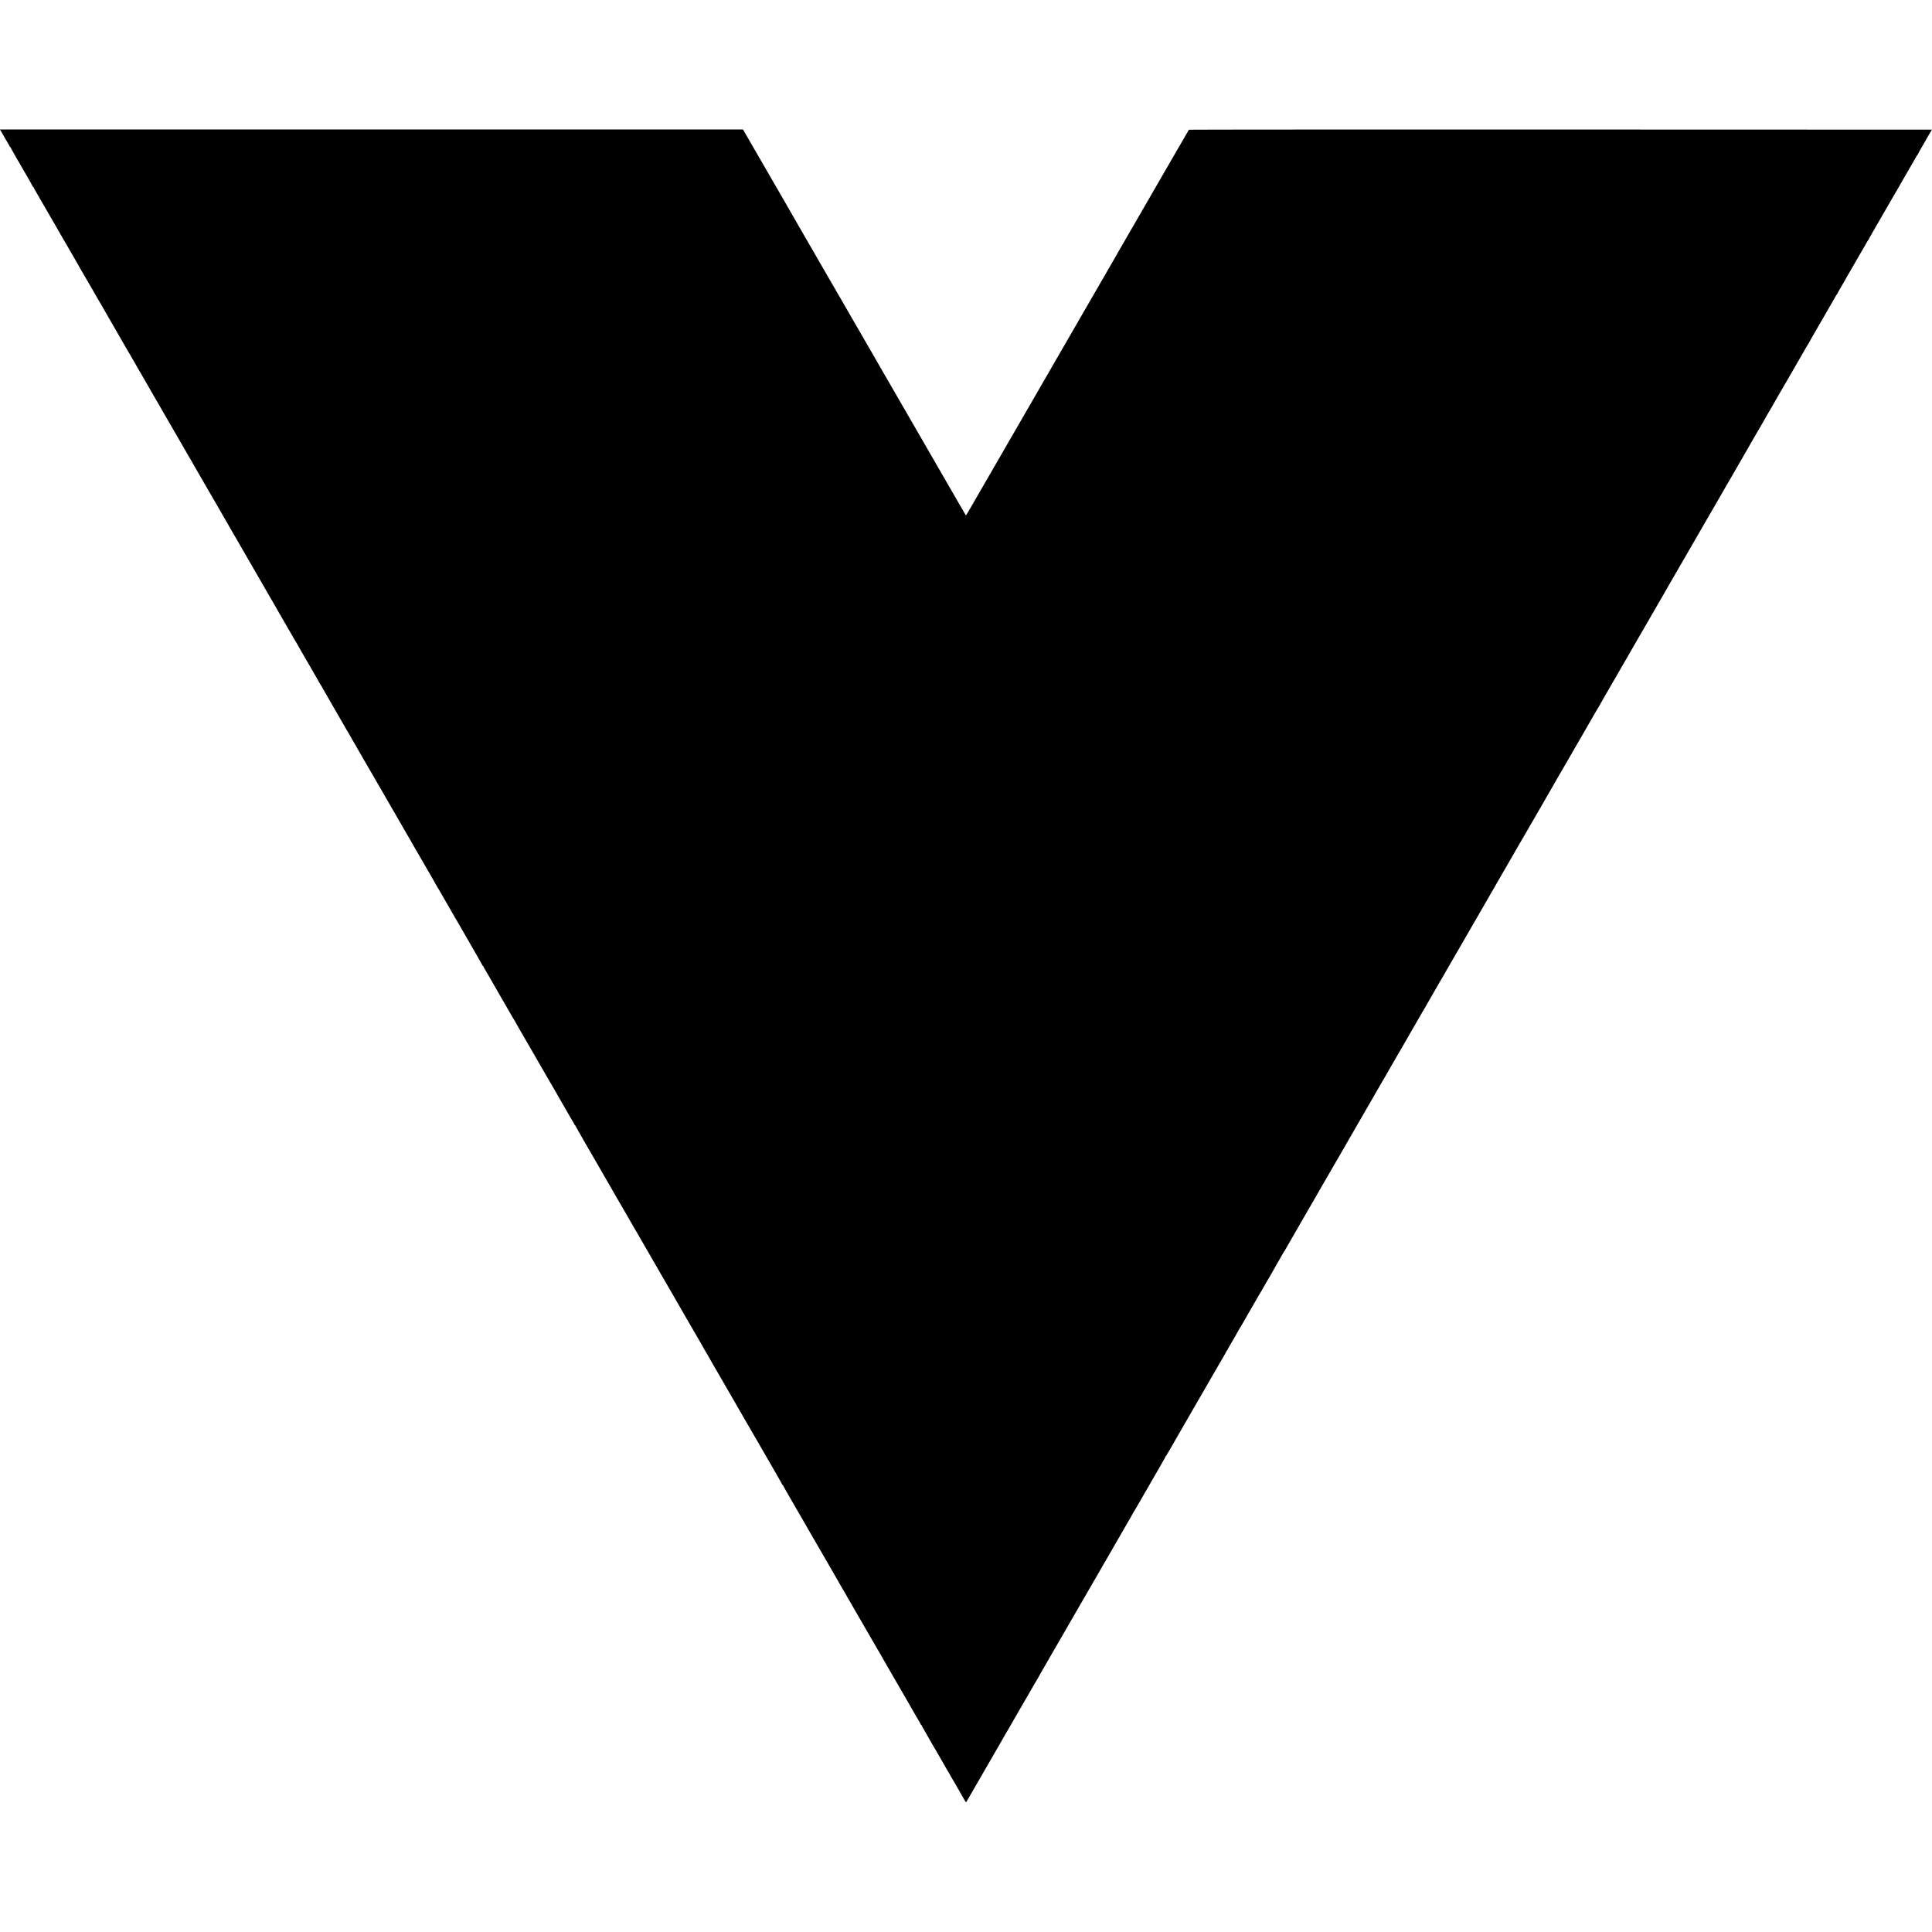
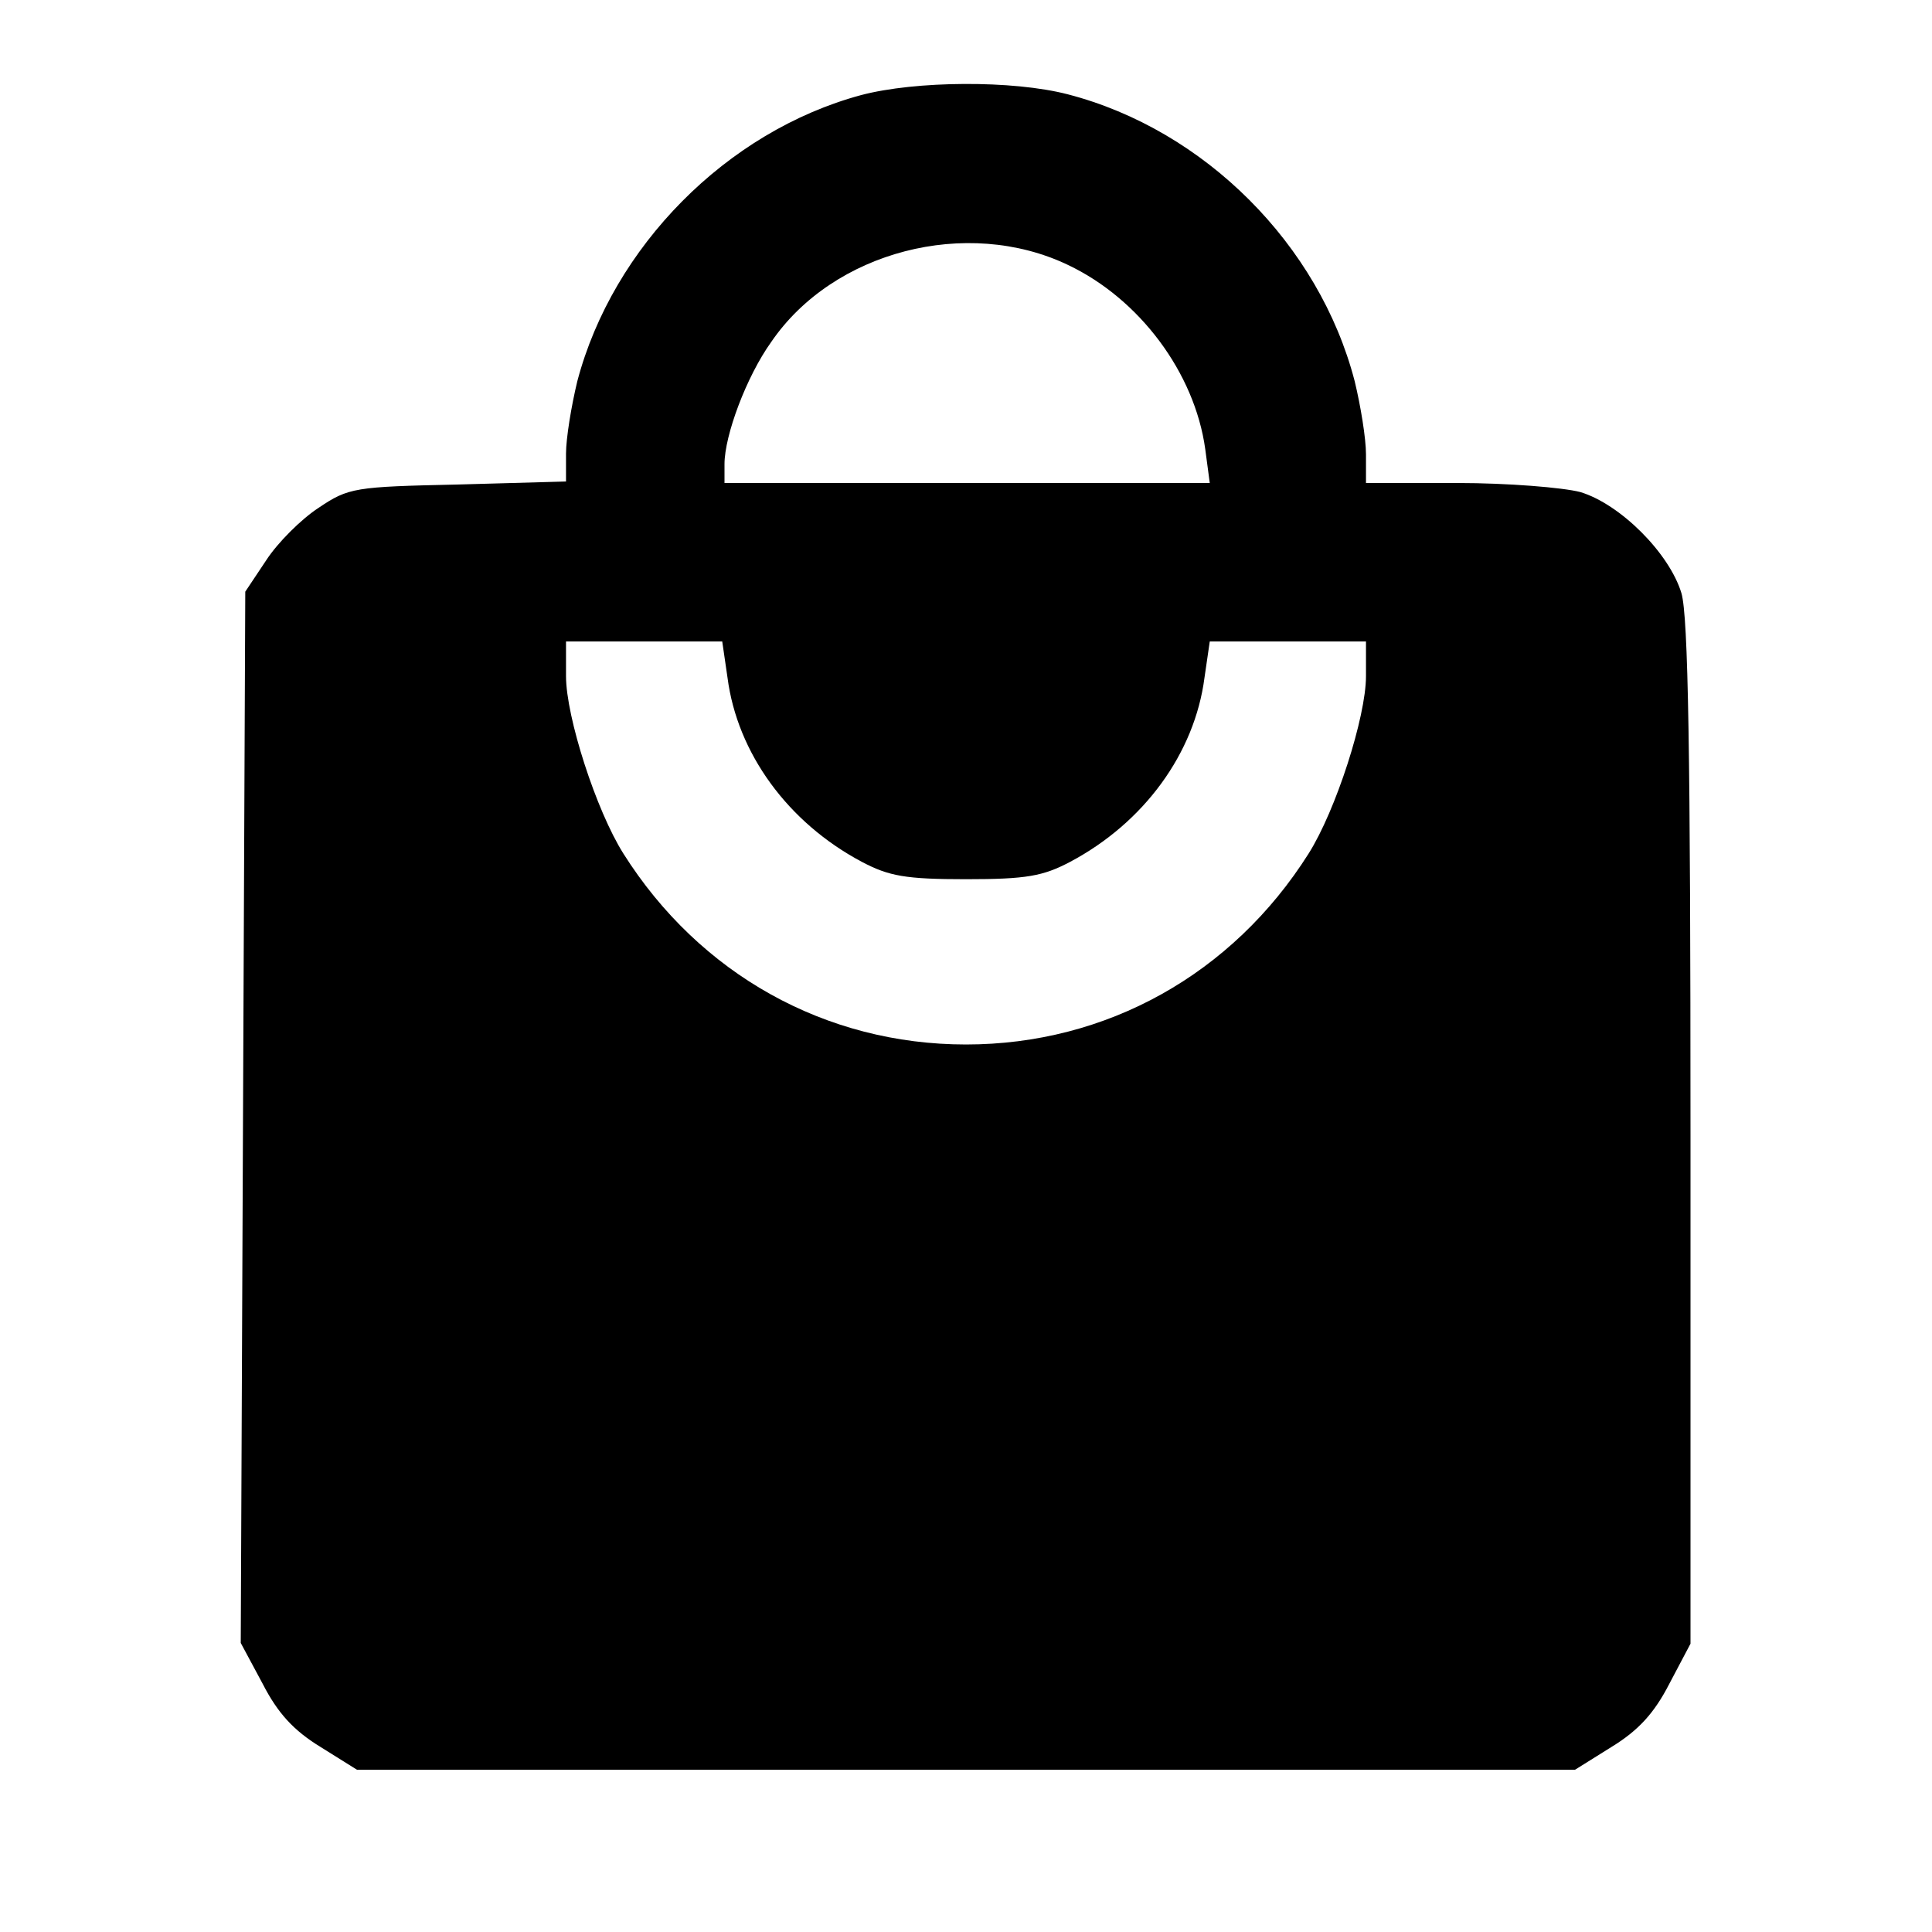
- <svg xmlns="http://www.w3.org/2000/svg" version="1.0" width="16pt" height="16pt" viewBox="0 0 16 16" preserveAspectRatio="xMidYMid meet">
-   <g transform="translate(0,16) scale(0.00032,-0.00032)" fill="#000000" stroke="none">
-     <path d="M18 46618 c45 -75 122 -207 122 -211 0 -2 25 -45 55 -95 30 -50 55 -96 55 -102 0 -5 5 -10 10 -10 6 0 10 -4 10 -9 0 -5 73 -135 161 -288 89 -153 173 -298 187 -323 14 -25 32 -57 41 -72 88 -149 187 -324 189 -335 2 -7 8 -13 13 -13 5 0 9 -4 9 -10 0 -5 46 -89 103 -187 175 -302 490 -846 507 -876 8 -16 20 -36 25 -45 28 -46 290 -498 339 -585 13 -23 74 -129 136 -236 61 -107 123 -215 137 -240 14 -25 29 -50 33 -56 5 -5 23 -37 40 -70 18 -33 38 -67 44 -75 11 -16 21 -33 63 -109 14 -25 29 -50 33 -56 4 -5 21 -35 38 -65 55 -100 261 -455 269 -465 4 -5 14 -21 20 -35 15 -29 41 -75 103 -180 24 -41 52 -88 60 -105 9 -16 57 -100 107 -185 112 -193 362 -626 380 -660 8 -14 23 -38 33 -55 11 -16 23 -37 27 -45 4 -8 26 -46 48 -85 23 -38 53 -90 67 -115 46 -81 64 -113 178 -310 62 -107 121 -210 132 -227 37 -67 56 -99 85 -148 16 -27 32 -57 36 -65 4 -8 15 -27 25 -42 9 -15 53 -89 96 -165 44 -76 177 -307 296 -513 120 -206 268 -463 330 -570 131 -227 117 -203 200 -348 36 -62 73 -125 82 -140 10 -15 21 -34 25 -42 4 -8 20 -37 36 -65 17 -27 38 -65 48 -82 49 -85 64 -111 87 -153 13 -25 28 -49 32 -55 4 -5 78 -134 165 -285 87 -151 166 -288 176 -305 10 -16 26 -43 35 -59 9 -17 125 -217 257 -445 132 -229 253 -441 270 -471 17 -30 45 -79 64 -108 18 -29 33 -54 33 -57 0 -2 20 -37 44 -77 24 -40 123 -212 221 -383 97 -170 190 -330 205 -355 16 -25 39 -65 53 -90 13 -25 81 -144 152 -265 70 -121 137 -238 150 -260 12 -22 37 -65 55 -95 18 -30 43 -73 55 -95 12 -22 48 -85 80 -140 77 -132 163 -280 190 -330 13 -22 71 -123 130 -225 59 -102 116 -199 126 -217 10 -17 29 -50 43 -72 15 -22 26 -43 26 -45 0 -2 27 -50 60 -106 33 -56 60 -103 60 -105 0 -2 55 -98 90 -155 8 -14 182 -316 239 -414 13 -22 45 -79 72 -124 27 -46 49 -86 49 -89 0 -2 14 -24 30 -48 16 -24 30 -46 30 -49 0 -5 74 -135 100 -176 5 -8 24 -42 43 -75 50 -88 58 -101 262 -455 104 -179 199 -345 213 -370 14 -25 28 -49 32 -55 4 -5 17 -26 28 -45 10 -19 62 -109 114 -200 114 -197 133 -230 170 -295 16 -27 33 -57 38 -65 17 -28 96 -165 103 -180 4 -8 16 -28 26 -45 10 -16 77 -131 148 -255 72 -124 181 -313 243 -420 62 -107 121 -209 131 -227 35 -62 323 -560 392 -678 38 -66 83 -145 100 -175 16 -30 33 -59 37 -65 4 -5 17 -27 29 -47 34 -61 56 -100 90 -156 17 -29 31 -55 31 -57 0 -2 17 -32 39 -67 21 -35 134 -229 251 -433 117 -203 235 -407 261 -451 27 -45 49 -85 49 -88 0 -4 8 -19 19 -34 15 -21 200 -341 309 -533 10 -19 33 -58 51 -87 17 -29 31 -54 31 -56 0 -2 25 -44 55 -94 30 -50 55 -95 55 -98 0 -4 6 -15 14 -23 7 -9 27 -41 43 -71 17 -30 170 -297 342 -594 171 -296 311 -542 311 -547 0 -5 5 -9 10 -9 6 0 10 -4 10 -10 0 -5 22 -47 49 -92 27 -46 58 -99 68 -118 24 -43 81 -140 93 -160 5 -8 66 -114 135 -235 69 -121 130 -227 135 -235 12 -21 259 -447 283 -490 10 -19 28 -47 38 -62 11 -14 19 -29 19 -32 0 -3 37 -69 83 -148 99 -170 305 -526 337 -583 13 -22 31 -53 41 -70 11 -16 22 -37 26 -45 7 -14 82 -146 103 -180 14 -24 181 -311 205 -355 13 -22 46 -80 75 -130 29 -49 64 -110 78 -135 14 -25 51 -88 82 -140 31 -52 59 -102 63 -110 4 -8 18 -33 31 -55 205 -353 284 -489 309 -535 17 -30 45 -78 62 -106 18 -28 36 -60 39 -72 4 -12 12 -22 17 -22 5 0 9 -4 9 -10 0 -5 109 -197 241 -427 133 -230 250 -431 259 -448 51 -90 222 -385 280 -485 37 -63 78 -135 92 -160 14 -25 67 -117 118 -205 51 -88 101 -175 111 -193 34 -58 55 -95 149 -257 51 -88 101 -173 110 -190 9 -16 76 -131 147 -255 72 -124 140 -241 151 -260 61 -108 281 -489 355 -615 38 -66 77 -133 87 -150 35 -63 91 -161 100 -175 14 -23 99 -169 128 -220 54 -97 135 -235 142 -245 4 -5 20 -32 35 -60 26 -48 238 -416 276 -480 10 -16 26 -46 37 -65 30 -53 382 -661 403 -695 10 -16 22 -37 26 -45 4 -8 26 -48 50 -88 24 -41 43 -75 43 -77 0 -2 22 -40 50 -85 27 -45 50 -84 50 -86 0 -3 38 -69 83 -147 84 -142 302 -520 340 -587 10 -19 34 -60 52 -90 18 -30 44 -75 57 -100 14 -25 45 -79 70 -120 25 -41 56 -96 70 -121 14 -25 77 -133 138 -240 62 -107 122 -210 132 -229 25 -43 310 -535 337 -581 11 -19 26 -45 34 -59 17 -32 238 -414 266 -460 11 -19 24 -41 28 -49 3 -7 75 -133 160 -278 84 -146 153 -269 153 -274 0 -5 5 -9 10 -9 6 0 10 -4 10 -10 0 -5 82 -150 181 -322 182 -314 201 -346 240 -415 12 -21 80 -139 152 -263 71 -124 141 -245 155 -270 14 -25 28 -49 32 -55 6 -8 145 -248 220 -380 37 -66 209 -362 229 -395 11 -19 24 -42 28 -49 4 -8 67 -118 140 -243 73 -125 133 -230 133 -233 0 -2 15 -28 33 -57 19 -29 47 -78 64 -108 17 -30 53 -93 79 -139 53 -90 82 -141 157 -272 82 -142 115 -199 381 -659 142 -245 268 -463 281 -485 12 -22 71 -125 132 -230 60 -104 172 -298 248 -430 76 -132 146 -253 156 -270 11 -16 22 -36 26 -44 3 -8 30 -54 60 -103 29 -49 53 -91 53 -93 0 -3 18 -34 40 -70 22 -36 40 -67 40 -69 0 -2 37 -66 81 -142 45 -77 98 -168 119 -204 20 -36 47 -81 58 -100 12 -19 27 -47 33 -62 6 -16 15 -28 20 -28 5 0 9 -4 9 -9 0 -6 63 -118 140 -251 77 -133 140 -243 140 -245 0 -2 18 -33 41 -70 22 -37 49 -83 60 -101 10 -19 29 -51 40 -71 25 -45 109 -189 126 -218 7 -11 17 -29 22 -40 6 -11 22 -38 35 -60 14 -22 37 -62 52 -90 14 -27 35 -62 45 -77 11 -14 19 -29 19 -32 0 -3 18 -35 40 -71 22 -36 40 -67 40 -69 0 -2 19 -35 42 -72 23 -38 55 -94 72 -124 26 -47 139 -244 171 -298 6 -9 21 -36 34 -60 28 -48 37 -51 51 -19 6 12 19 36 29 52 10 17 27 46 38 65 11 19 104 181 208 360 103 179 199 345 213 370 14 25 42 74 64 109 21 34 38 65 38 67 0 2 18 33 40 69 22 36 40 67 40 69 0 3 177 310 199 346 16 26 136 234 140 244 2 5 25 44 52 88 27 44 49 81 49 84 0 2 18 34 40 70 22 36 40 67 40 69 0 2 20 36 43 77 35 58 169 289 297 513 9 17 50 86 90 155 40 69 86 150 103 180 16 30 35 62 41 70 6 8 16 24 22 35 35 64 72 129 167 293 59 100 116 199 127 220 11 20 30 53 41 72 43 72 1070 1850 1121 1940 14 25 65 113 113 195 48 83 96 166 107 185 10 19 28 50 38 68 11 18 73 124 137 235 64 111 175 303 246 427 71 124 173 299 225 390 52 91 116 202 143 248 27 45 49 85 49 89 0 4 6 14 14 22 7 9 28 43 46 76 26 47 251 436 378 655 11 19 29 51 40 70 11 19 101 176 201 348 99 172 181 317 181 323 0 5 5 9 10 9 6 0 10 5 10 11 0 6 8 23 18 37 11 15 32 52 49 82 16 30 130 228 253 440 122 212 234 405 248 430 13 25 39 70 57 100 39 65 69 117 130 225 25 44 50 87 55 95 12 19 78 134 220 380 61 107 129 224 150 260 161 277 222 382 246 425 15 28 47 83 71 123 24 41 43 78 43 83 0 5 4 9 8 9 4 0 13 12 19 28 7 15 23 45 36 67 66 110 277 478 277 483 0 3 6 13 14 21 7 9 27 41 43 71 17 30 45 80 63 110 34 57 375 649 394 685 6 11 16 27 22 35 6 8 26 42 44 75 18 33 41 74 51 90 10 17 24 41 32 55 54 97 72 128 88 152 11 14 19 28 19 30 0 3 79 141 175 308 96 167 175 305 175 308 0 3 6 13 14 21 7 9 26 39 41 66 33 60 276 483 338 587 24 40 46 80 50 88 4 8 13 24 20 35 14 23 95 163 125 215 11 19 52 91 92 160 40 69 80 139 90 155 9 17 103 179 207 360 105 182 200 346 211 365 103 181 463 802 489 845 7 11 15 27 19 35 4 8 29 51 55 95 64 110 828 1433 848 1470 9 17 24 41 33 55 9 14 29 48 45 77 15 28 52 93 82 145 30 51 62 107 71 123 17 30 231 398 400 690 51 88 103 179 115 202 12 23 26 48 32 55 6 7 24 38 40 68 17 30 61 107 98 170 37 63 84 144 103 180 19 36 41 72 48 81 8 8 14 18 14 21 0 4 27 51 59 106 32 55 72 124 89 154 16 29 71 125 122 213 51 88 104 180 118 205 13 25 28 50 32 55 4 6 17 26 28 45 11 19 45 80 77 135 31 55 66 116 77 135 11 19 88 152 171 295 401 694 620 1072 650 1125 11 19 87 152 170 295 83 143 158 273 166 288 9 16 21 36 26 45 6 9 31 52 55 96 25 43 54 94 66 115 11 20 95 164 186 321 91 157 173 299 182 315 9 17 26 46 37 65 12 19 66 114 121 210 56 96 108 186 117 200 8 14 24 40 34 59 24 45 383 664 412 713 5 9 17 29 26 45 15 28 120 210 241 419 36 61 68 117 72 125 4 8 12 23 19 34 35 57 245 420 262 453 11 20 35 61 53 90 17 29 32 54 32 56 0 3 28 51 62 108 33 57 70 119 80 138 10 19 23 42 28 50 5 8 32 53 59 100 27 47 149 258 271 470 122 212 234 405 248 430 30 53 62 108 80 135 6 11 15 27 19 35 4 8 85 150 181 315 96 165 187 323 202 350 31 56 116 202 130 225 5 8 25 42 43 75 19 33 92 159 162 280 149 257 157 271 202 350 19 33 38 67 43 75 9 14 228 392 275 475 12 22 55 96 95 165 40 69 80 139 90 155 24 42 202 350 221 383 9 15 27 47 41 72 14 25 75 131 136 236 61 106 121 210 134 232 99 172 271 470 279 482 5 8 23 40 40 70 18 30 81 141 142 245 60 105 121 210 135 235 14 25 71 124 127 220 56 96 143 247 194 335 51 88 96 167 102 175 14 24 180 311 204 355 23 43 340 590 356 615 5 8 50 87 101 175 171 301 517 898 582 1008 25 43 46 81 46 83 0 2 12 23 27 47 14 23 40 67 56 97 16 30 35 62 42 70 7 8 15 22 18 30 4 8 20 38 37 65 16 28 33 57 37 65 6 12 111 196 143 250 5 8 55 95 112 193 57 98 113 195 126 215 12 20 27 46 32 57 6 11 14 27 20 35 5 8 76 130 156 270 80 140 165 287 187 325 23 39 52 90 66 115 13 25 30 52 37 61 8 8 14 18 14 21 0 4 41 77 92 165 50 87 175 302 276 478 101 176 208 360 236 408 28 49 67 117 86 152 19 35 41 70 48 77 6 6 12 15 12 19 0 7 124 224 167 291 12 21 23 40 23 42 0 2 21 40 46 83 26 43 55 92 64 109 54 95 327 568 354 614 19 30 45 75 59 100 71 128 82 145 89 148 4 2 8 8 8 13 0 5 42 82 94 172 311 538 496 858 518 897 14 25 40 70 58 100 18 30 42 71 53 90 10 19 79 139 152 265 73 127 142 246 153 265 10 19 43 76 72 125 29 50 63 108 75 130 65 116 80 140 87 143 4 2 8 8 8 12 0 8 114 212 140 250 6 8 14 24 20 35 5 11 54 97 108 190 l100 170 -9611 3 c-5286 1 -9614 -1 -9618 -5 -5 -6 -419 -719 -619 -1068 -89 -155 -267 -463 -323 -560 -38 -66 -81 -140 -95 -165 -31 -56 -263 -457 -526 -910 -110 -190 -224 -388 -254 -440 -29 -52 -61 -109 -71 -125 -23 -39 -243 -420 -268 -465 -11 -19 -204 -352 -428 -740 -224 -388 -477 -826 -563 -975 -85 -148 -185 -322 -222 -385 -37 -63 -120 -207 -185 -320 -65 -113 -177 -306 -248 -430 -72 -124 -172 -297 -222 -385 -51 -88 -142 -245 -202 -350 -131 -226 -247 -427 -408 -705 -65 -113 -249 -432 -410 -710 -160 -278 -388 -673 -506 -877 -118 -205 -216 -373 -219 -373 -3 0 -52 82 -109 183 -58 100 -144 250 -192 332 -95 164 -402 696 -647 1120 -85 149 -228 396 -317 550 -212 365 -982 1700 -1008 1745 -10 19 -43 76 -72 125 -29 50 -64 110 -77 135 -14 25 -63 110 -110 190 -47 80 -96 165 -110 190 -14 25 -99 171 -188 325 -89 154 -174 300 -188 325 -13 25 -64 113 -112 195 -48 83 -140 242 -205 355 -65 113 -183 317 -263 454 -79 137 -152 264 -163 282 -50 89 -335 583 -354 614 -12 19 -34 58 -50 85 -15 28 -129 226 -253 440 -124 215 -235 408 -247 430 -12 22 -69 121 -127 220 -58 99 -226 389 -373 645 -148 256 -324 561 -392 678 -67 117 -134 232 -147 255 -13 23 -33 59 -46 80 l-22 37 -9615 0 -9615 0 20 -32z" />
+ <svg xmlns="http://www.w3.org/2000/svg" version="1.0" width="256pt" height="256pt" viewBox="0 0 256 256" preserveAspectRatio="xMidYMid meet">
+   <g transform="translate(0,256) scale(0.1,-0.1)" fill="#000000" stroke="none">
+     <path d="M1141 2434 c-178 -48 -329 -201 -376 -379 -8 -33 -15 -76 -15 -96 l0 -37 -143 -4 c-137 -3 -145 -4 -185 -31 -23 -15 -54 -46 -69 -69 l-28 -42 -3 -696 -3 -697 29 -54 c20 -39 41 -62 77 -84 l48 -30 807 0 807 0 48 30 c36 22 57 45 77 84 l28 53 0 675 c0 506 -3 686 -12 717 -16 53 -81 118 -134 134 -23 6 -96 12 -163 12 l-121 0 0 38 c0 21 -7 64 -15 97 -47 181 -199 333 -380 380 -73 19 -202 18 -274 -1z m274 -225 c95 -45 168 -143 182 -244 l6 -45 -322 0 -321 0 0 25 c0 38 29 116 62 162 82 120 259 166 393 102z m-451 -547 c13 -100 80 -192 178 -244 36 -19 58 -23 138 -23 80 0 102 4 138 23 98 52 165 144 178 244 l7 48 103 0 104 0 0 -46 c0 -54 -40 -178 -76 -235 -101 -160 -268 -253 -454 -253 -186 0 -353 93 -454 253 -36 57 -76 181 -76 235 l0 46 104 0 103 0 7 -48z" />
  </g>
</svg>
